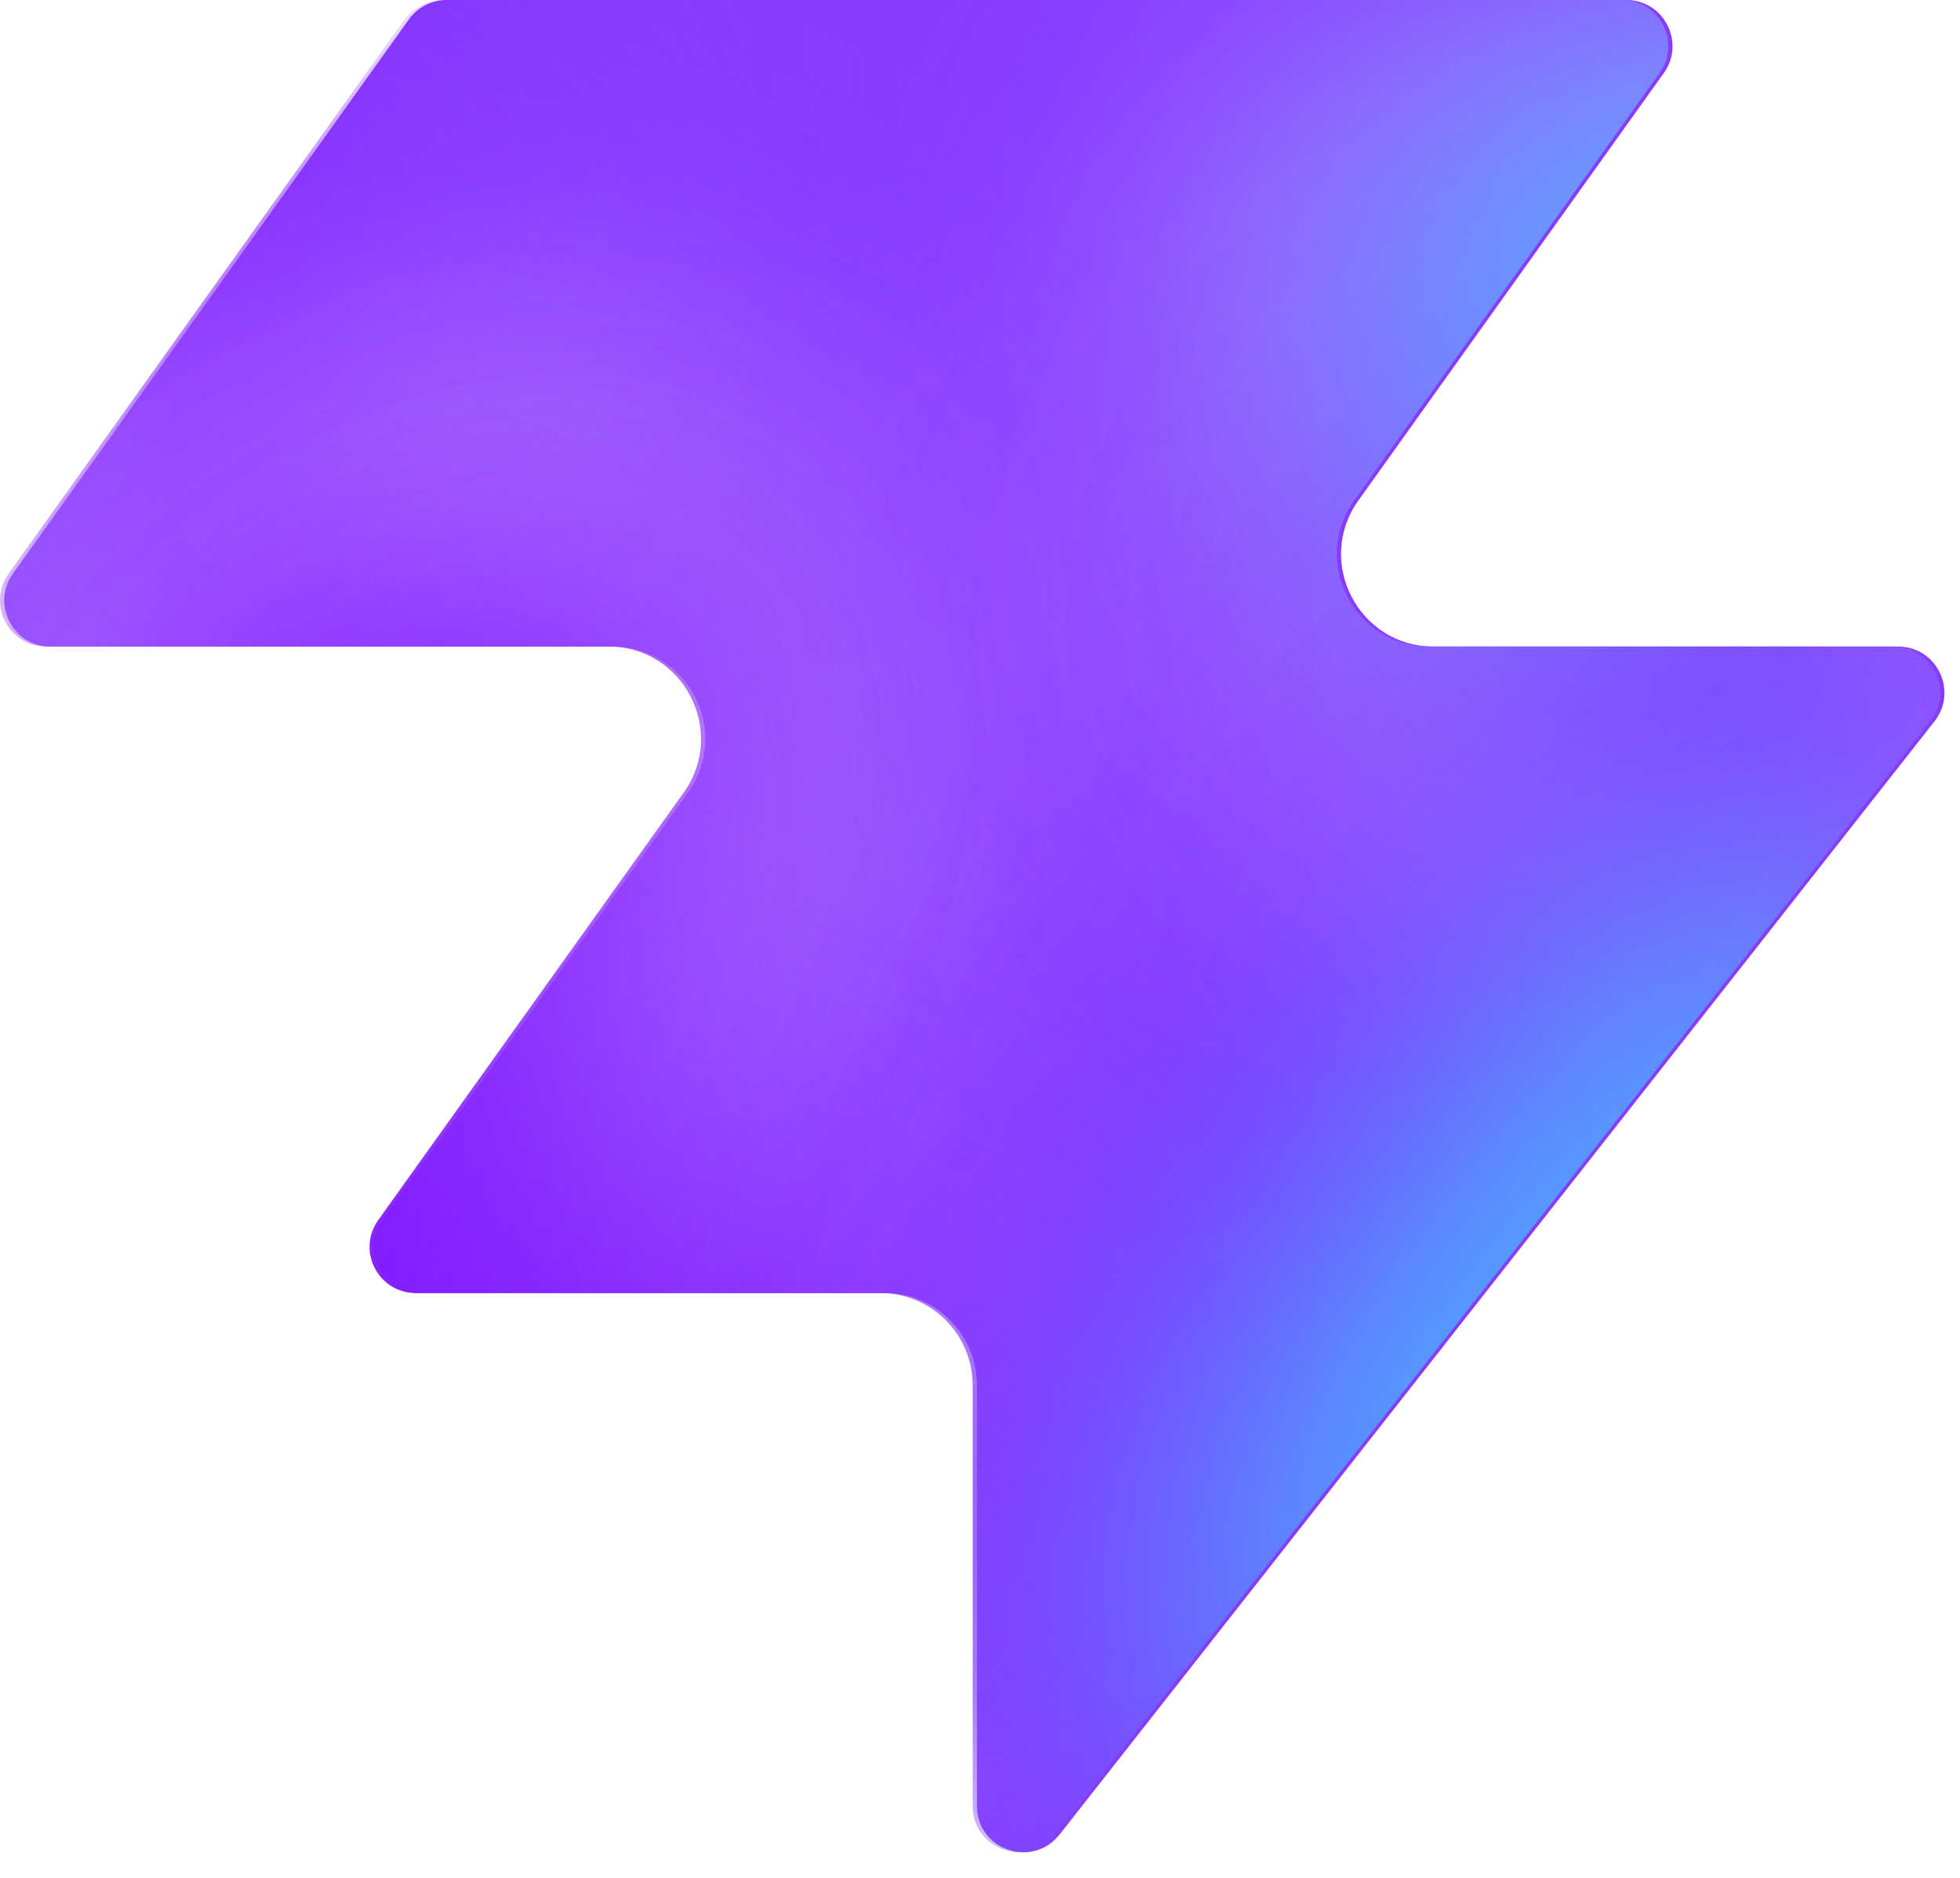
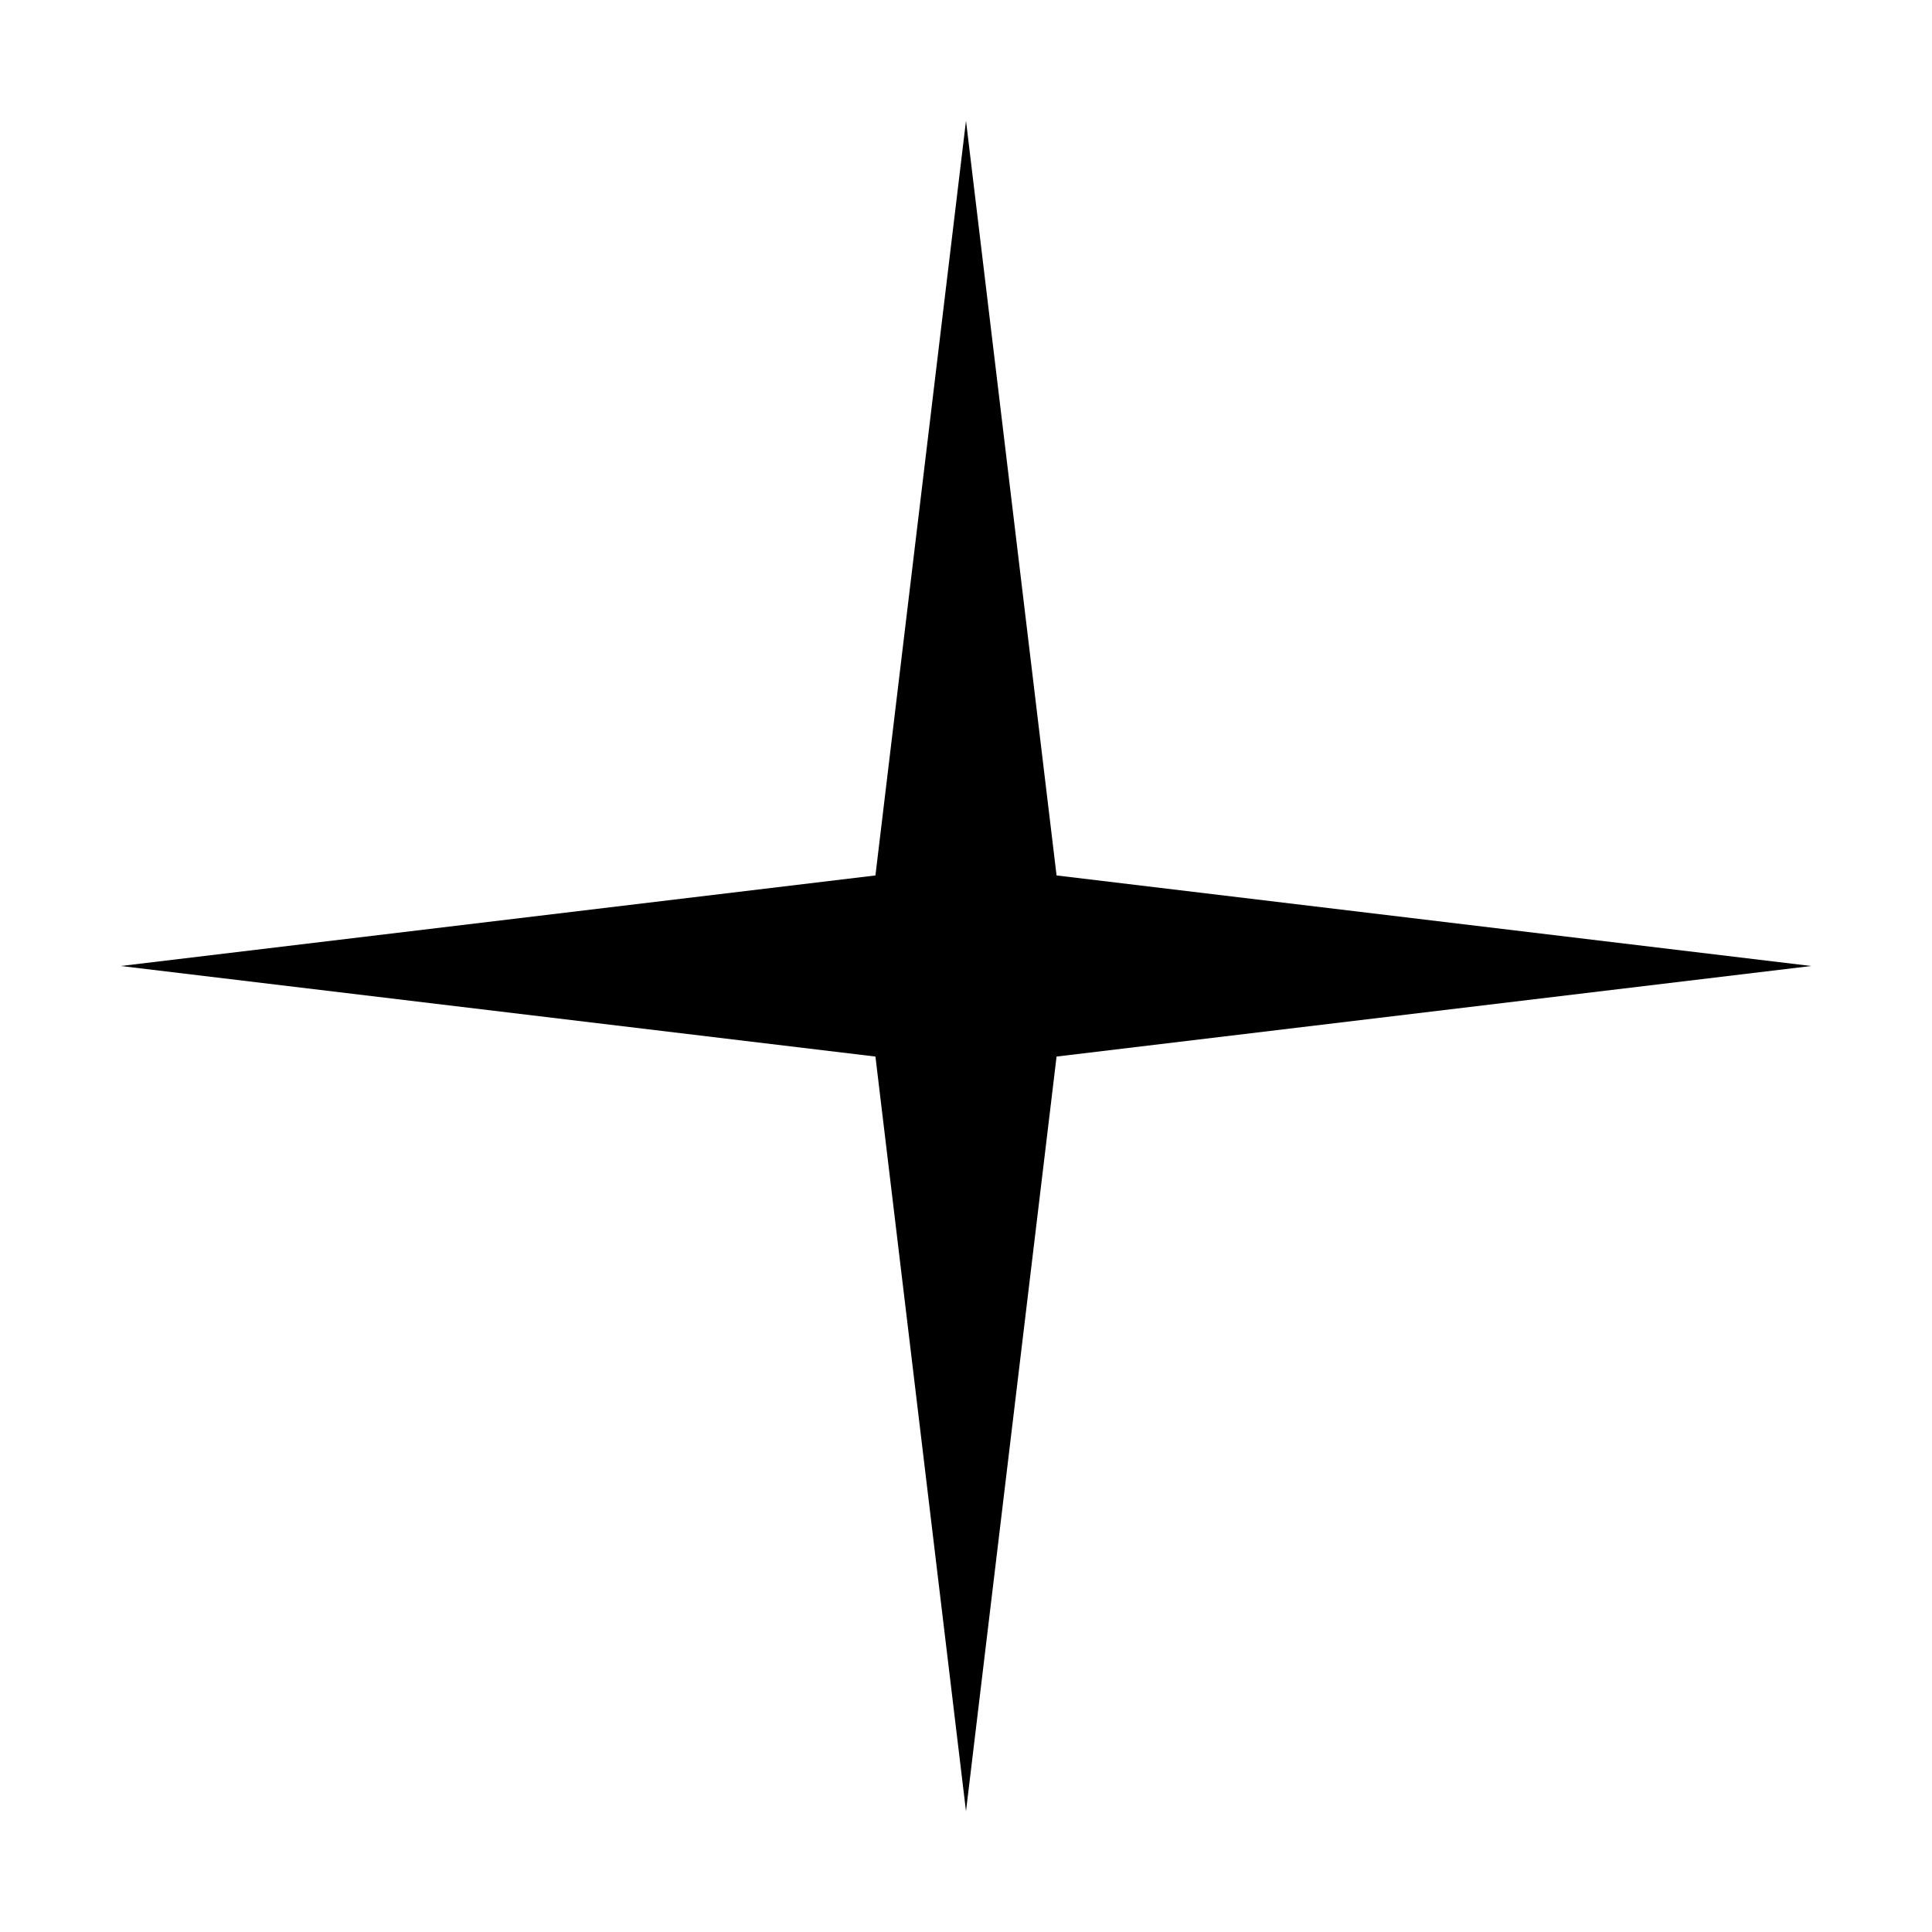
- <svg xmlns="http://www.w3.org/2000/svg" width="48" height="46" fill="none" viewBox="0 0 48 46">
-   <path fill="#863bff" d="M25.946 44.938c-.664.845-2.021.375-2.021-.698V33.937a2.26 2.26 0 0 0-2.262-2.262H10.287c-.92 0-1.456-1.04-.92-1.788l7.48-10.471c1.07-1.497 0-3.578-1.842-3.578H1.237c-.92 0-1.456-1.04-.92-1.788L10.013.474c.214-.297.556-.474.92-.474h28.894c.92 0 1.456 1.04.92 1.788l-7.48 10.471c-1.07 1.498 0 3.579 1.842 3.579h11.377c.943 0 1.473 1.088.89 1.83L25.947 44.94z" style="fill:#863bff;fill:color(display-p3 .525 .23 1);fill-opacity:1" />
-   <mask id="a" width="48" height="46" x="0" y="0" maskUnits="userSpaceOnUse" style="mask-type:alpha">
-     <path fill="#000" d="M25.842 44.938c-.664.844-2.021.375-2.021-.698V33.937a2.26 2.26 0 0 0-2.262-2.262H10.183c-.92 0-1.456-1.04-.92-1.788l7.48-10.471c1.07-1.498 0-3.579-1.842-3.579H1.133c-.92 0-1.456-1.04-.92-1.787L9.91.473c.214-.297.556-.474.92-.474h28.894c.92 0 1.456 1.04.92 1.788l-7.48 10.471c-1.07 1.498 0 3.578 1.842 3.578h11.377c.943 0 1.473 1.088.89 1.832L25.843 44.94z" style="fill:#000;fill-opacity:1" />
-   </mask>
-   <g mask="url(#a)">
-     <g filter="url(#b)">
-       <ellipse cx="5.508" cy="14.704" fill="#ede6ff" rx="5.508" ry="14.704" style="fill:#ede6ff;fill:color(display-p3 .927 .903 1);fill-opacity:1" transform="matrix(.00324 1 1 -.00324 -4.47 31.516)" />
-     </g>
-     <g filter="url(#c)">
-       <ellipse cx="10.399" cy="29.851" fill="#ede6ff" rx="10.399" ry="29.851" style="fill:#ede6ff;fill:color(display-p3 .927 .903 1);fill-opacity:1" transform="matrix(.00324 1 1 -.00324 -39.328 7.883)" />
-     </g>
-     <g filter="url(#d)">
-       <ellipse cx="5.508" cy="30.487" fill="#7e14ff" rx="5.508" ry="30.487" style="fill:#7e14ff;fill:color(display-p3 .492 .077 1);fill-opacity:1" transform="rotate(89.814 -25.913 -14.639)scale(1 -1)" />
-     </g>
-     <g filter="url(#e)">
-       <ellipse cx="5.508" cy="30.599" fill="#7e14ff" rx="5.508" ry="30.599" style="fill:#7e14ff;fill:color(display-p3 .492 .077 1);fill-opacity:1" transform="rotate(89.814 -32.644 -3.334)scale(1 -1)" />
-     </g>
-     <g filter="url(#f)">
-       <ellipse cx="5.508" cy="30.599" fill="#7e14ff" rx="5.508" ry="30.599" style="fill:#7e14ff;fill:color(display-p3 .492 .077 1);fill-opacity:1" transform="matrix(.00324 1 1 -.00324 -34.34 30.47)" />
-     </g>
-     <g filter="url(#g)">
-       <ellipse cx="14.072" cy="22.078" fill="#ede6ff" rx="14.072" ry="22.078" style="fill:#ede6ff;fill:color(display-p3 .927 .903 1);fill-opacity:1" transform="rotate(93.35 24.506 48.493)scale(-1 1)" />
-     </g>
-     <g filter="url(#h)">
-       <ellipse cx="3.47" cy="21.501" fill="#7e14ff" rx="3.47" ry="21.501" style="fill:#7e14ff;fill:color(display-p3 .492 .077 1);fill-opacity:1" transform="rotate(89.009 28.708 47.59)scale(-1 1)" />
-     </g>
-     <g filter="url(#i)">
-       <ellipse cx="3.47" cy="21.501" fill="#7e14ff" rx="3.47" ry="21.501" style="fill:#7e14ff;fill:color(display-p3 .492 .077 1);fill-opacity:1" transform="rotate(89.009 28.708 47.59)scale(-1 1)" />
-     </g>
-     <g filter="url(#j)">
-       <ellipse cx=".387" cy="8.972" fill="#7e14ff" rx="4.407" ry="29.108" style="fill:#7e14ff;fill:color(display-p3 .492 .077 1);fill-opacity:1" transform="rotate(39.51 .387 8.972)" />
-     </g>
-     <g filter="url(#k)">
-       <ellipse cx="47.523" cy="-6.092" fill="#7e14ff" rx="4.407" ry="29.108" style="fill:#7e14ff;fill:color(display-p3 .492 .077 1);fill-opacity:1" transform="rotate(37.892 47.523 -6.092)" />
-     </g>
-     <g filter="url(#l)">
-       <ellipse cx="41.412" cy="6.333" fill="#47bfff" rx="5.971" ry="9.665" style="fill:#47bfff;fill:color(display-p3 .28 .748 1);fill-opacity:1" transform="rotate(37.892 41.412 6.333)" />
-     </g>
-     <g filter="url(#m)">
-       <ellipse cx="-1.879" cy="38.332" fill="#7e14ff" rx="4.407" ry="29.108" style="fill:#7e14ff;fill:color(display-p3 .492 .077 1);fill-opacity:1" transform="rotate(37.892 -1.88 38.332)" />
-     </g>
-     <g filter="url(#n)">
-       <ellipse cx="-1.879" cy="38.332" fill="#7e14ff" rx="4.407" ry="29.108" style="fill:#7e14ff;fill:color(display-p3 .492 .077 1);fill-opacity:1" transform="rotate(37.892 -1.88 38.332)" />
-     </g>
-     <g filter="url(#o)">
-       <ellipse cx="35.651" cy="29.907" fill="#7e14ff" rx="4.407" ry="29.108" style="fill:#7e14ff;fill:color(display-p3 .492 .077 1);fill-opacity:1" transform="rotate(37.892 35.651 29.907)" />
-     </g>
-     <g filter="url(#p)">
-       <ellipse cx="38.418" cy="32.4" fill="#47bfff" rx="5.971" ry="15.297" style="fill:#47bfff;fill:color(display-p3 .28 .748 1);fill-opacity:1" transform="rotate(37.892 38.418 32.4)" />
-     </g>
-   </g>
-   <defs>
-     <filter id="b" width="60.045" height="41.654" x="-19.77" y="16.149" color-interpolation-filters="sRGB" filterUnits="userSpaceOnUse">
-       <feFlood flood-opacity="0" result="BackgroundImageFix" />
-       <feBlend in="SourceGraphic" in2="BackgroundImageFix" result="shape" />
-       <feGaussianBlur result="effect1_foregroundBlur_2002_17158" stdDeviation="7.659" />
-     </filter>
-     <filter id="c" width="90.34" height="51.437" x="-54.613" y="-7.533" color-interpolation-filters="sRGB" filterUnits="userSpaceOnUse">
-       <feFlood flood-opacity="0" result="BackgroundImageFix" />
-       <feBlend in="SourceGraphic" in2="BackgroundImageFix" result="shape" />
-       <feGaussianBlur result="effect1_foregroundBlur_2002_17158" stdDeviation="7.659" />
-     </filter>
-     <filter id="d" width="79.355" height="29.4" x="-49.64" y="2.03" color-interpolation-filters="sRGB" filterUnits="userSpaceOnUse">
-       <feFlood flood-opacity="0" result="BackgroundImageFix" />
-       <feBlend in="SourceGraphic" in2="BackgroundImageFix" result="shape" />
-       <feGaussianBlur result="effect1_foregroundBlur_2002_17158" stdDeviation="4.596" />
-     </filter>
-     <filter id="e" width="79.579" height="29.4" x="-45.045" y="20.029" color-interpolation-filters="sRGB" filterUnits="userSpaceOnUse">
-       <feFlood flood-opacity="0" result="BackgroundImageFix" />
-       <feBlend in="SourceGraphic" in2="BackgroundImageFix" result="shape" />
-       <feGaussianBlur result="effect1_foregroundBlur_2002_17158" stdDeviation="4.596" />
-     </filter>
-     <filter id="f" width="79.579" height="29.4" x="-43.513" y="21.178" color-interpolation-filters="sRGB" filterUnits="userSpaceOnUse">
-       <feFlood flood-opacity="0" result="BackgroundImageFix" />
-       <feBlend in="SourceGraphic" in2="BackgroundImageFix" result="shape" />
-       <feGaussianBlur result="effect1_foregroundBlur_2002_17158" stdDeviation="4.596" />
-     </filter>
-     <filter id="g" width="74.749" height="58.852" x="15.756" y="-17.901" color-interpolation-filters="sRGB" filterUnits="userSpaceOnUse">
-       <feFlood flood-opacity="0" result="BackgroundImageFix" />
-       <feBlend in="SourceGraphic" in2="BackgroundImageFix" result="shape" />
-       <feGaussianBlur result="effect1_foregroundBlur_2002_17158" stdDeviation="7.659" />
-     </filter>
-     <filter id="h" width="61.377" height="25.362" x="23.548" y="2.284" color-interpolation-filters="sRGB" filterUnits="userSpaceOnUse">
-       <feFlood flood-opacity="0" result="BackgroundImageFix" />
-       <feBlend in="SourceGraphic" in2="BackgroundImageFix" result="shape" />
-       <feGaussianBlur result="effect1_foregroundBlur_2002_17158" stdDeviation="4.596" />
-     </filter>
-     <filter id="i" width="61.377" height="25.362" x="23.548" y="2.284" color-interpolation-filters="sRGB" filterUnits="userSpaceOnUse">
-       <feFlood flood-opacity="0" result="BackgroundImageFix" />
-       <feBlend in="SourceGraphic" in2="BackgroundImageFix" result="shape" />
-       <feGaussianBlur result="effect1_foregroundBlur_2002_17158" stdDeviation="4.596" />
-     </filter>
-     <filter id="j" width="56.045" height="63.649" x="-27.636" y="-22.853" color-interpolation-filters="sRGB" filterUnits="userSpaceOnUse">
-       <feFlood flood-opacity="0" result="BackgroundImageFix" />
-       <feBlend in="SourceGraphic" in2="BackgroundImageFix" result="shape" />
-       <feGaussianBlur result="effect1_foregroundBlur_2002_17158" stdDeviation="4.596" />
-     </filter>
-     <filter id="k" width="54.814" height="64.646" x="20.116" y="-38.415" color-interpolation-filters="sRGB" filterUnits="userSpaceOnUse">
-       <feFlood flood-opacity="0" result="BackgroundImageFix" />
-       <feBlend in="SourceGraphic" in2="BackgroundImageFix" result="shape" />
-       <feGaussianBlur result="effect1_foregroundBlur_2002_17158" stdDeviation="4.596" />
-     </filter>
-     <filter id="l" width="33.541" height="35.313" x="24.641" y="-11.323" color-interpolation-filters="sRGB" filterUnits="userSpaceOnUse">
-       <feFlood flood-opacity="0" result="BackgroundImageFix" />
-       <feBlend in="SourceGraphic" in2="BackgroundImageFix" result="shape" />
-       <feGaussianBlur result="effect1_foregroundBlur_2002_17158" stdDeviation="4.596" />
-     </filter>
-     <filter id="m" width="54.814" height="64.646" x="-29.286" y="6.009" color-interpolation-filters="sRGB" filterUnits="userSpaceOnUse">
-       <feFlood flood-opacity="0" result="BackgroundImageFix" />
-       <feBlend in="SourceGraphic" in2="BackgroundImageFix" result="shape" />
-       <feGaussianBlur result="effect1_foregroundBlur_2002_17158" stdDeviation="4.596" />
-     </filter>
-     <filter id="n" width="54.814" height="64.646" x="-29.286" y="6.009" color-interpolation-filters="sRGB" filterUnits="userSpaceOnUse">
-       <feFlood flood-opacity="0" result="BackgroundImageFix" />
-       <feBlend in="SourceGraphic" in2="BackgroundImageFix" result="shape" />
-       <feGaussianBlur result="effect1_foregroundBlur_2002_17158" stdDeviation="4.596" />
-     </filter>
-     <filter id="o" width="54.814" height="64.646" x="8.244" y="-2.416" color-interpolation-filters="sRGB" filterUnits="userSpaceOnUse">
-       <feFlood flood-opacity="0" result="BackgroundImageFix" />
-       <feBlend in="SourceGraphic" in2="BackgroundImageFix" result="shape" />
-       <feGaussianBlur result="effect1_foregroundBlur_2002_17158" stdDeviation="4.596" />
-     </filter>
-     <filter id="p" width="39.409" height="43.623" x="18.713" y="10.588" color-interpolation-filters="sRGB" filterUnits="userSpaceOnUse">
-       <feFlood flood-opacity="0" result="BackgroundImageFix" />
-       <feBlend in="SourceGraphic" in2="BackgroundImageFix" result="shape" />
-       <feGaussianBlur result="effect1_foregroundBlur_2002_17158" stdDeviation="4.596" />
-     </filter>
-   </defs>
+ <svg xmlns="http://www.w3.org/2000/svg" width="32" height="32" viewBox="0 0 32 32" fill="none">
+   <path d="M16 2L17.5 14.5L30 16L17.5 17.5L16 30L14.5 17.5L2 16L14.5 14.5L16 2Z" fill="black" />
</svg>
